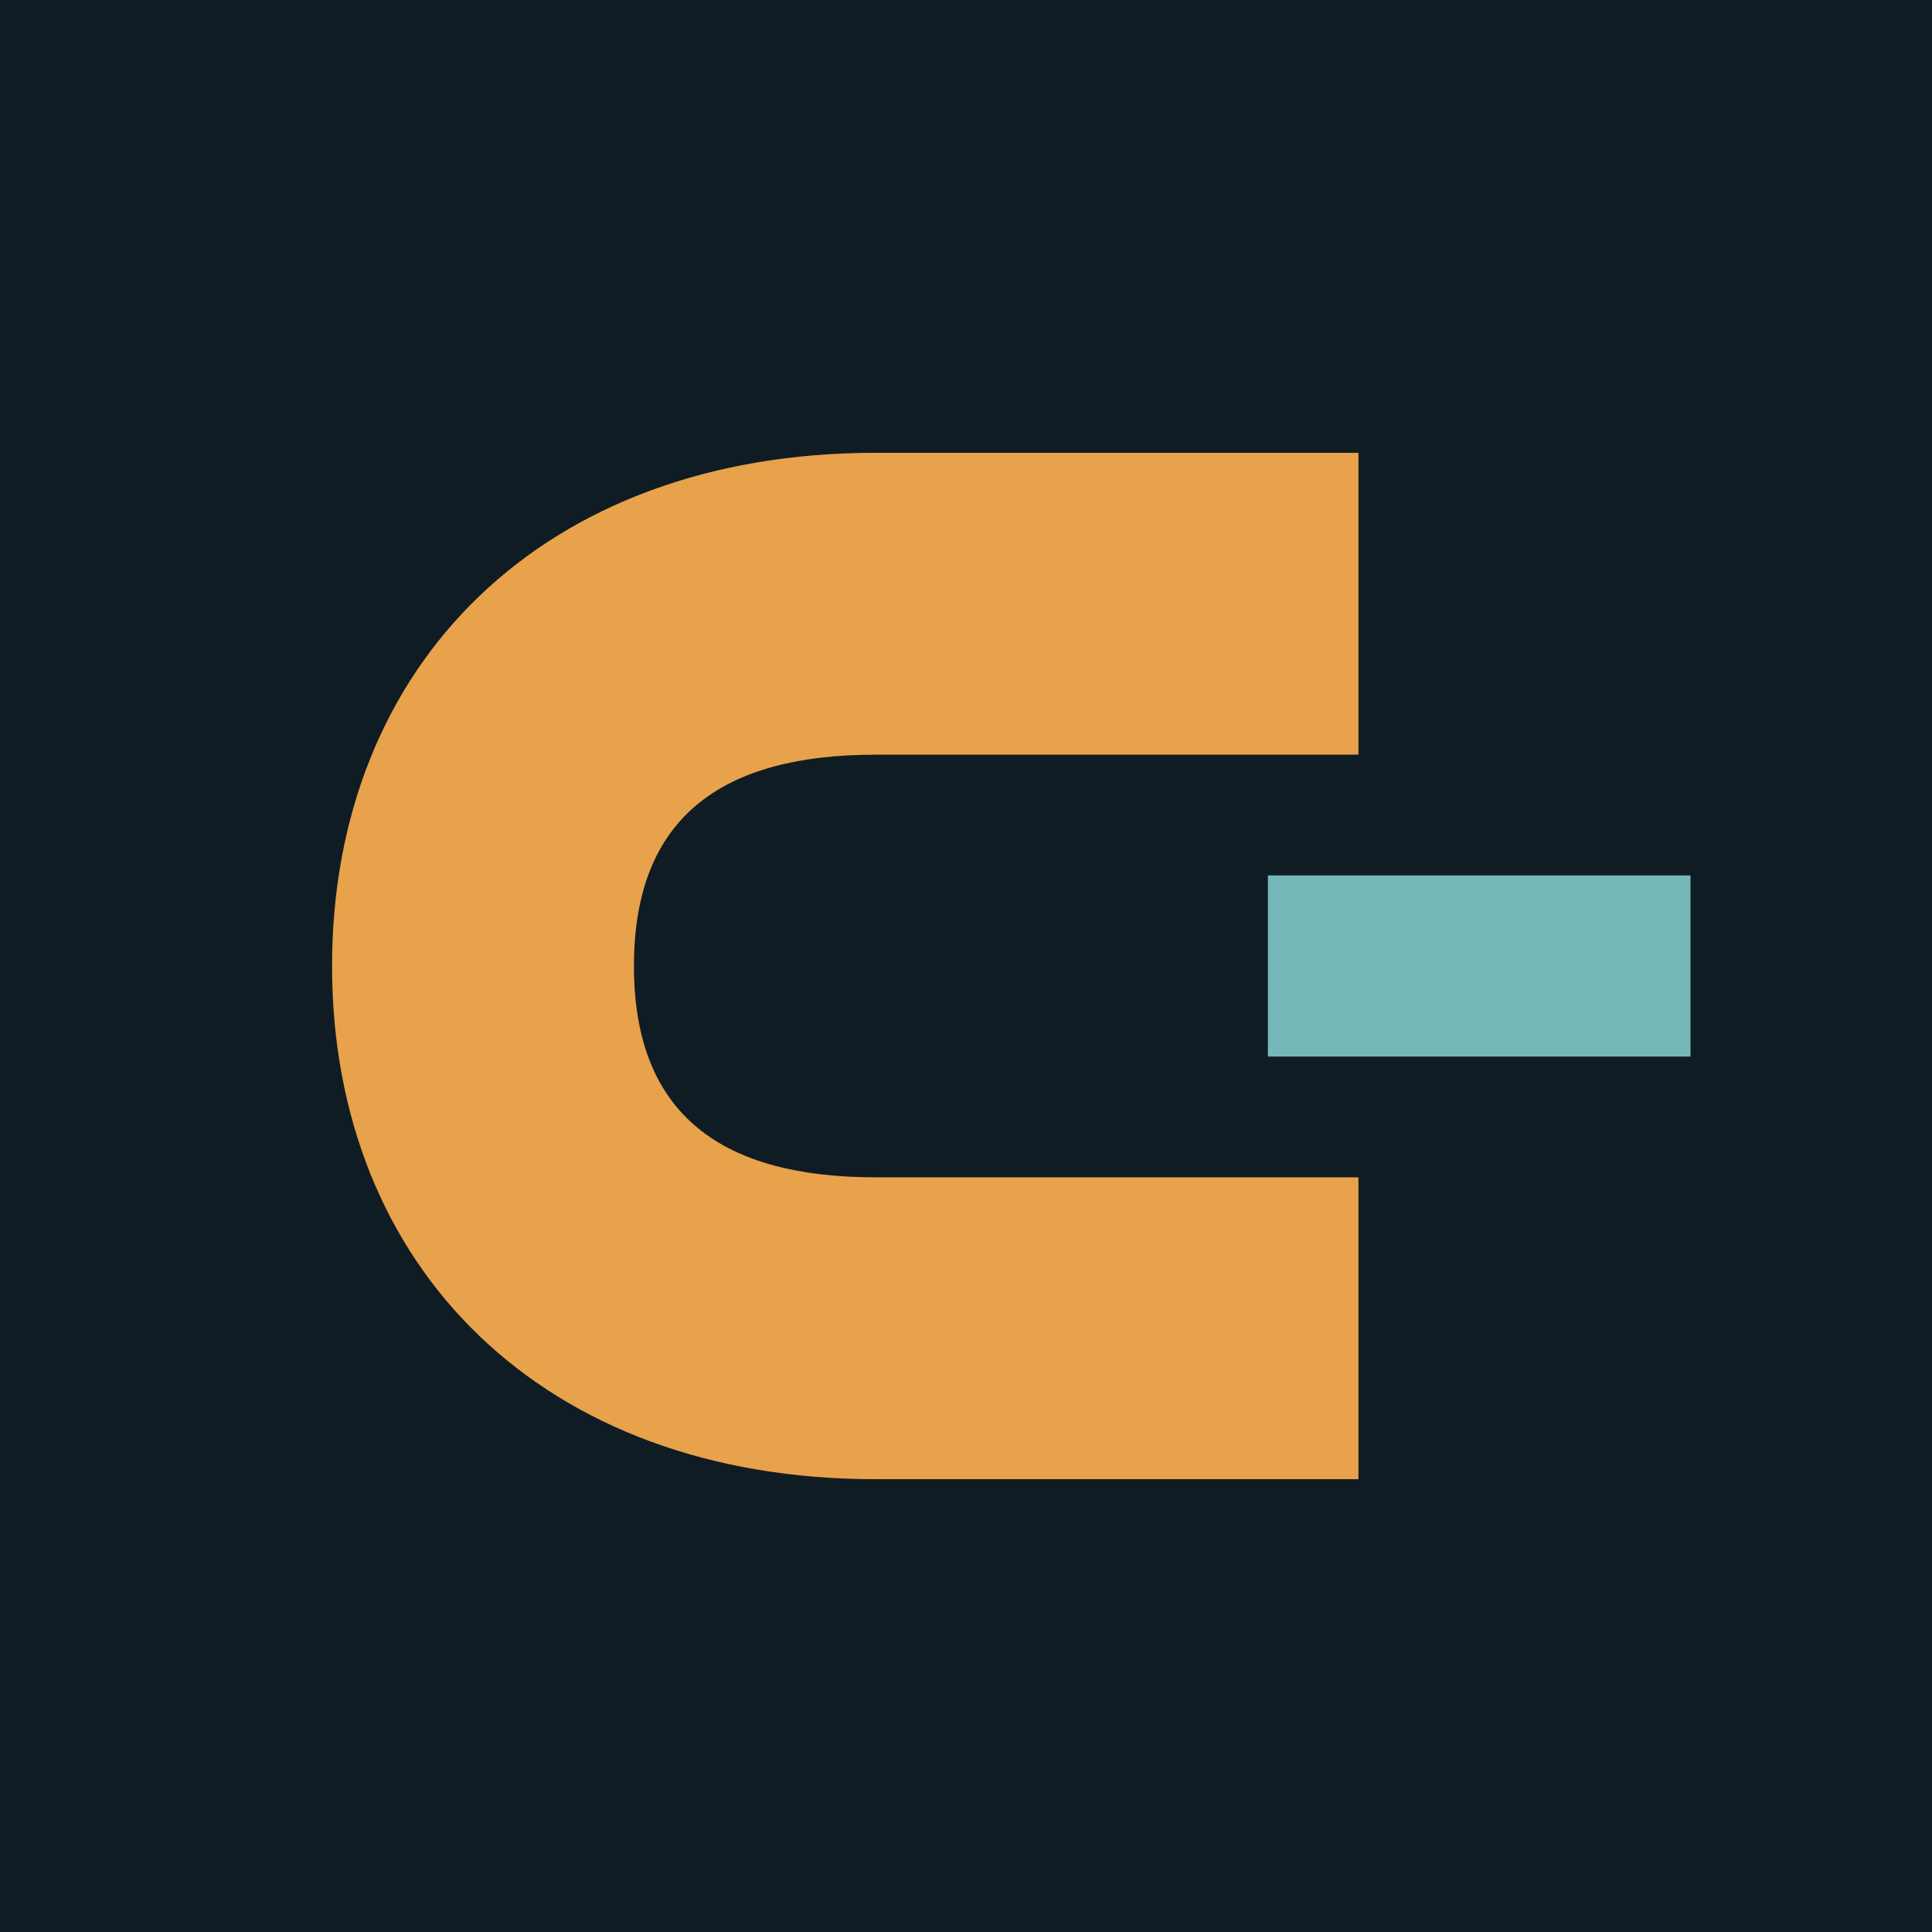
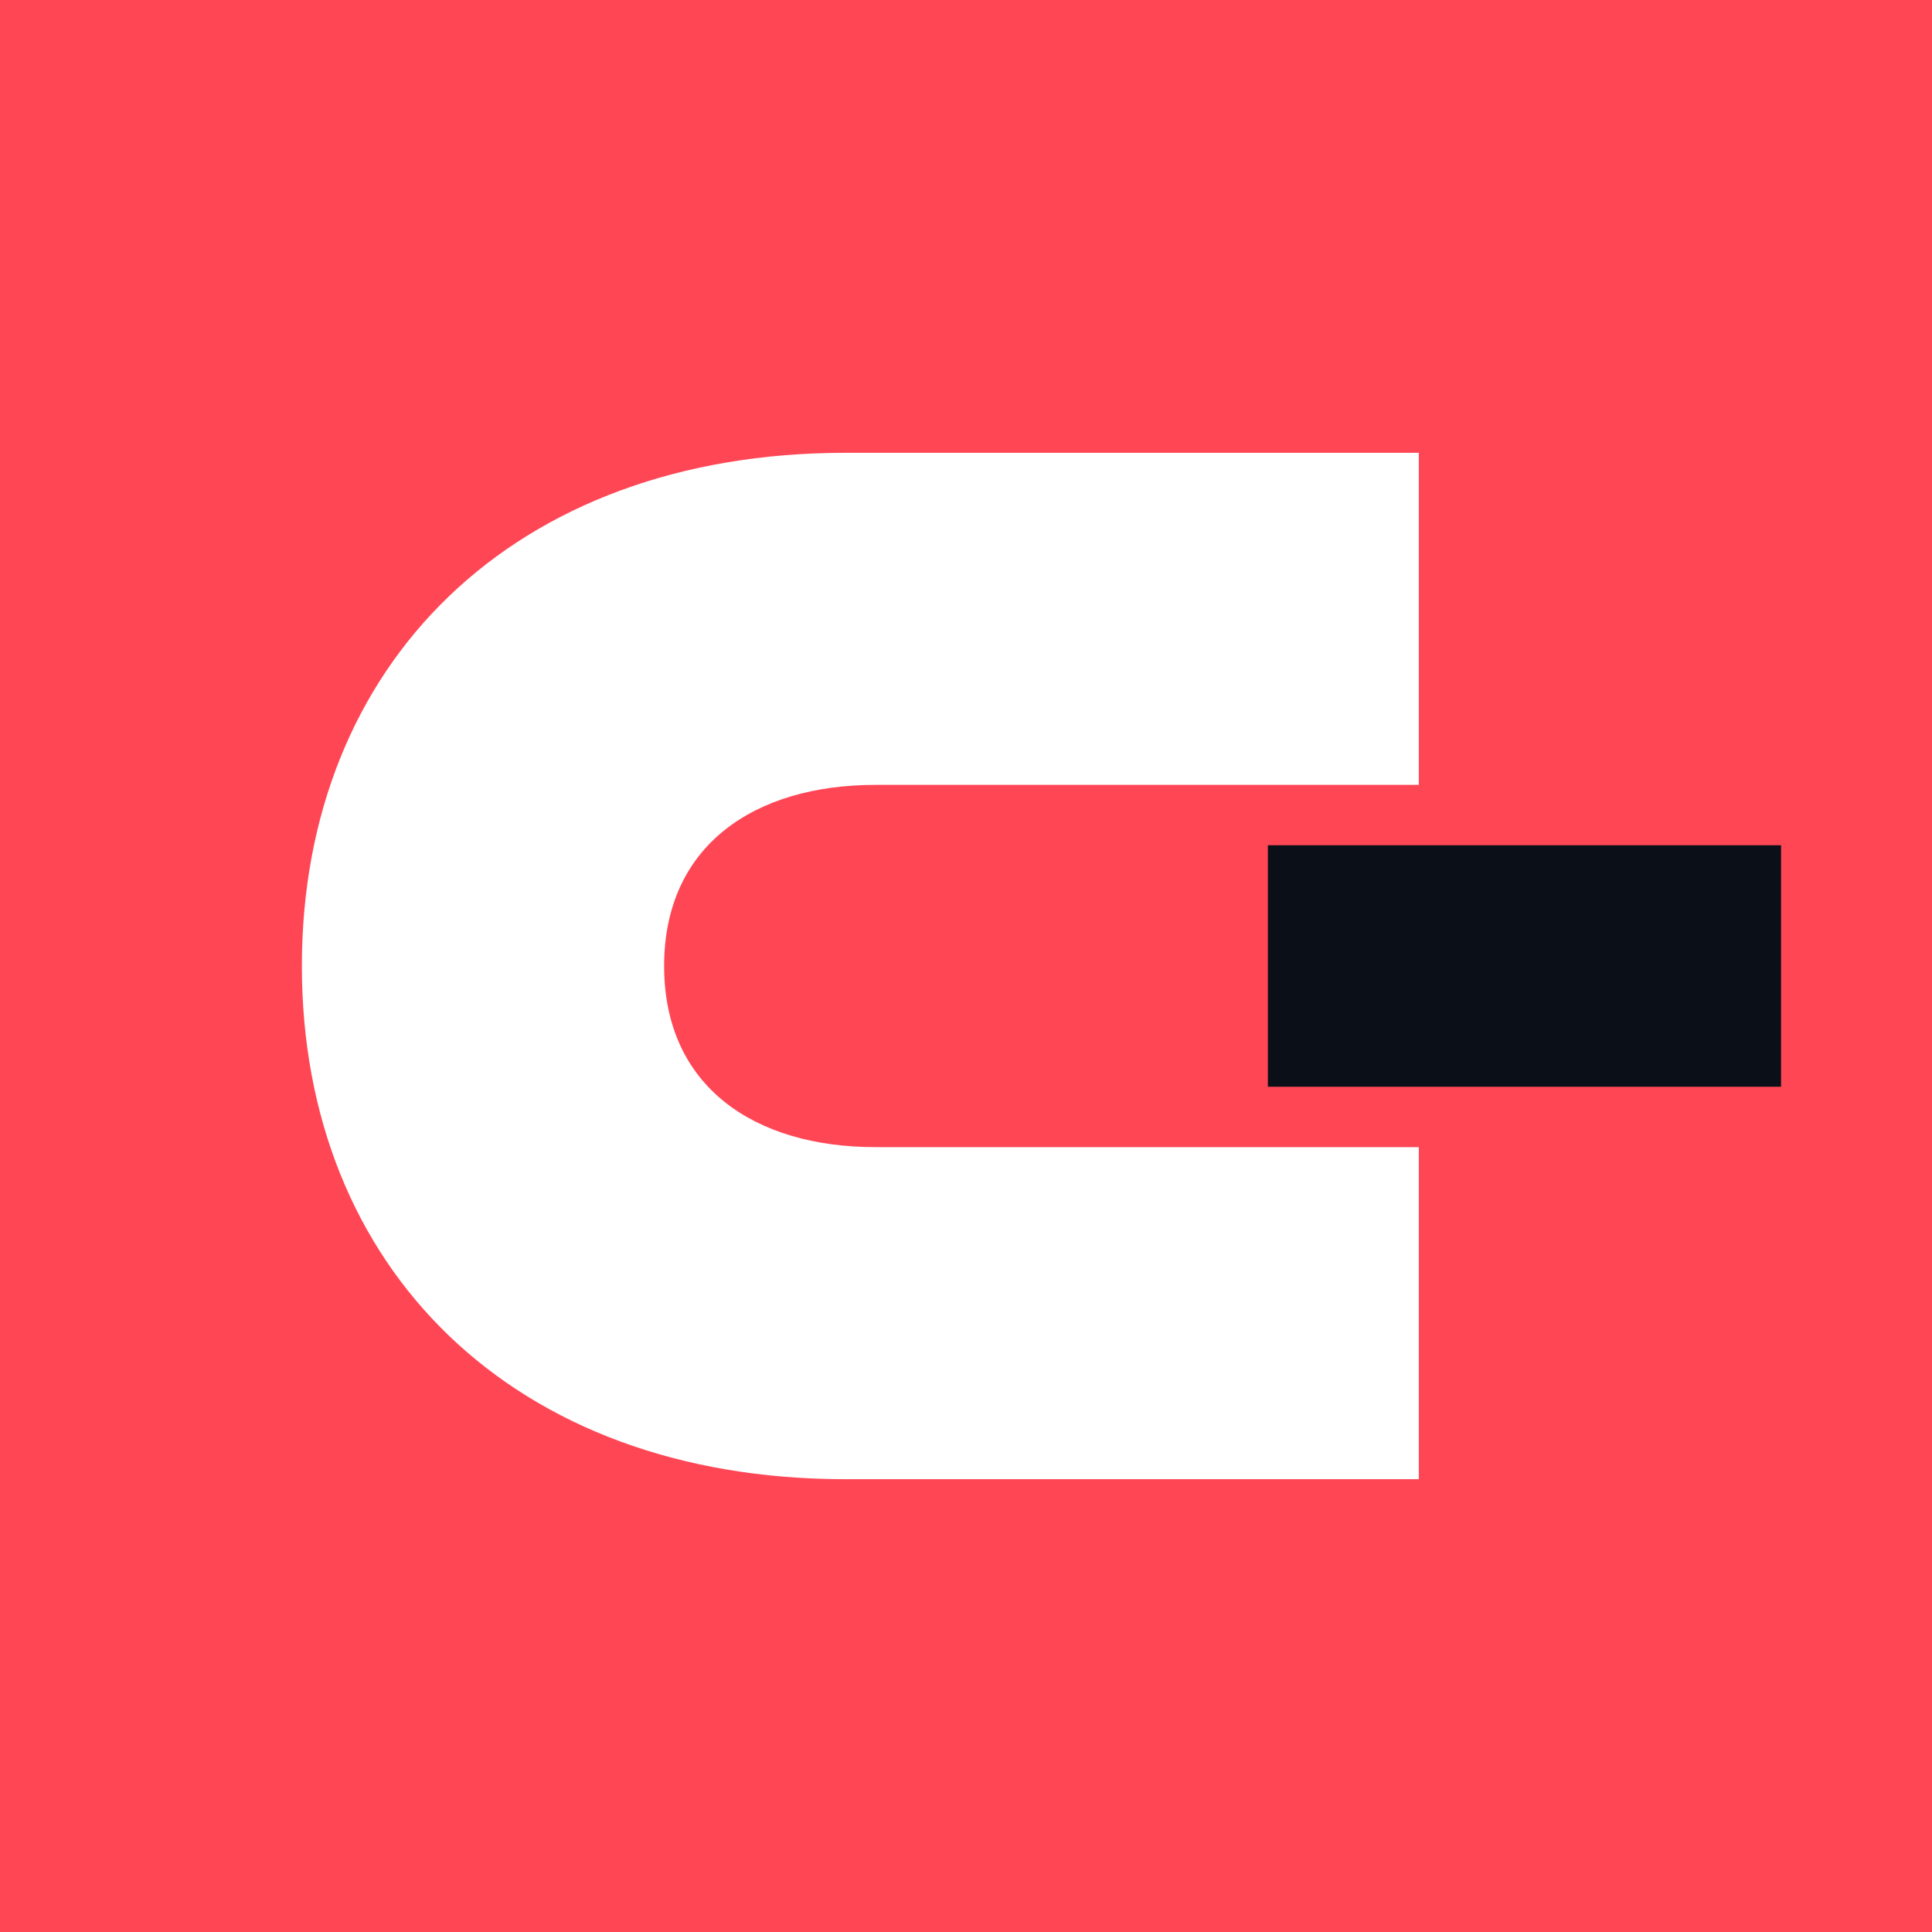
<svg xmlns="http://www.w3.org/2000/svg" viewBox="0 0 64 64">
-   <rect width="64" height="64" fill="#101c23" />
-   <path d="M45 15H29c-11 0-18 7-18 17s7 17 18 17h16V39H29c-5 0-8-2-8-7s3-7 8-7h16z" fill="#e8a24b" />
-   <path d="M42 29h14v6H42z" fill="#76b8ba" />
+   <rect width="64" height="64" fill="#ff4655" />
+   <path d="M47 15H28c-11 0-18 7-18 17s7 17 18 17h19V38H29c-4 0-7-2-7-6s3-6 7-6h18z" fill="#fff" />
+   <path d="M42 28h17v8H42z" fill="#0b1018" />
</svg>
